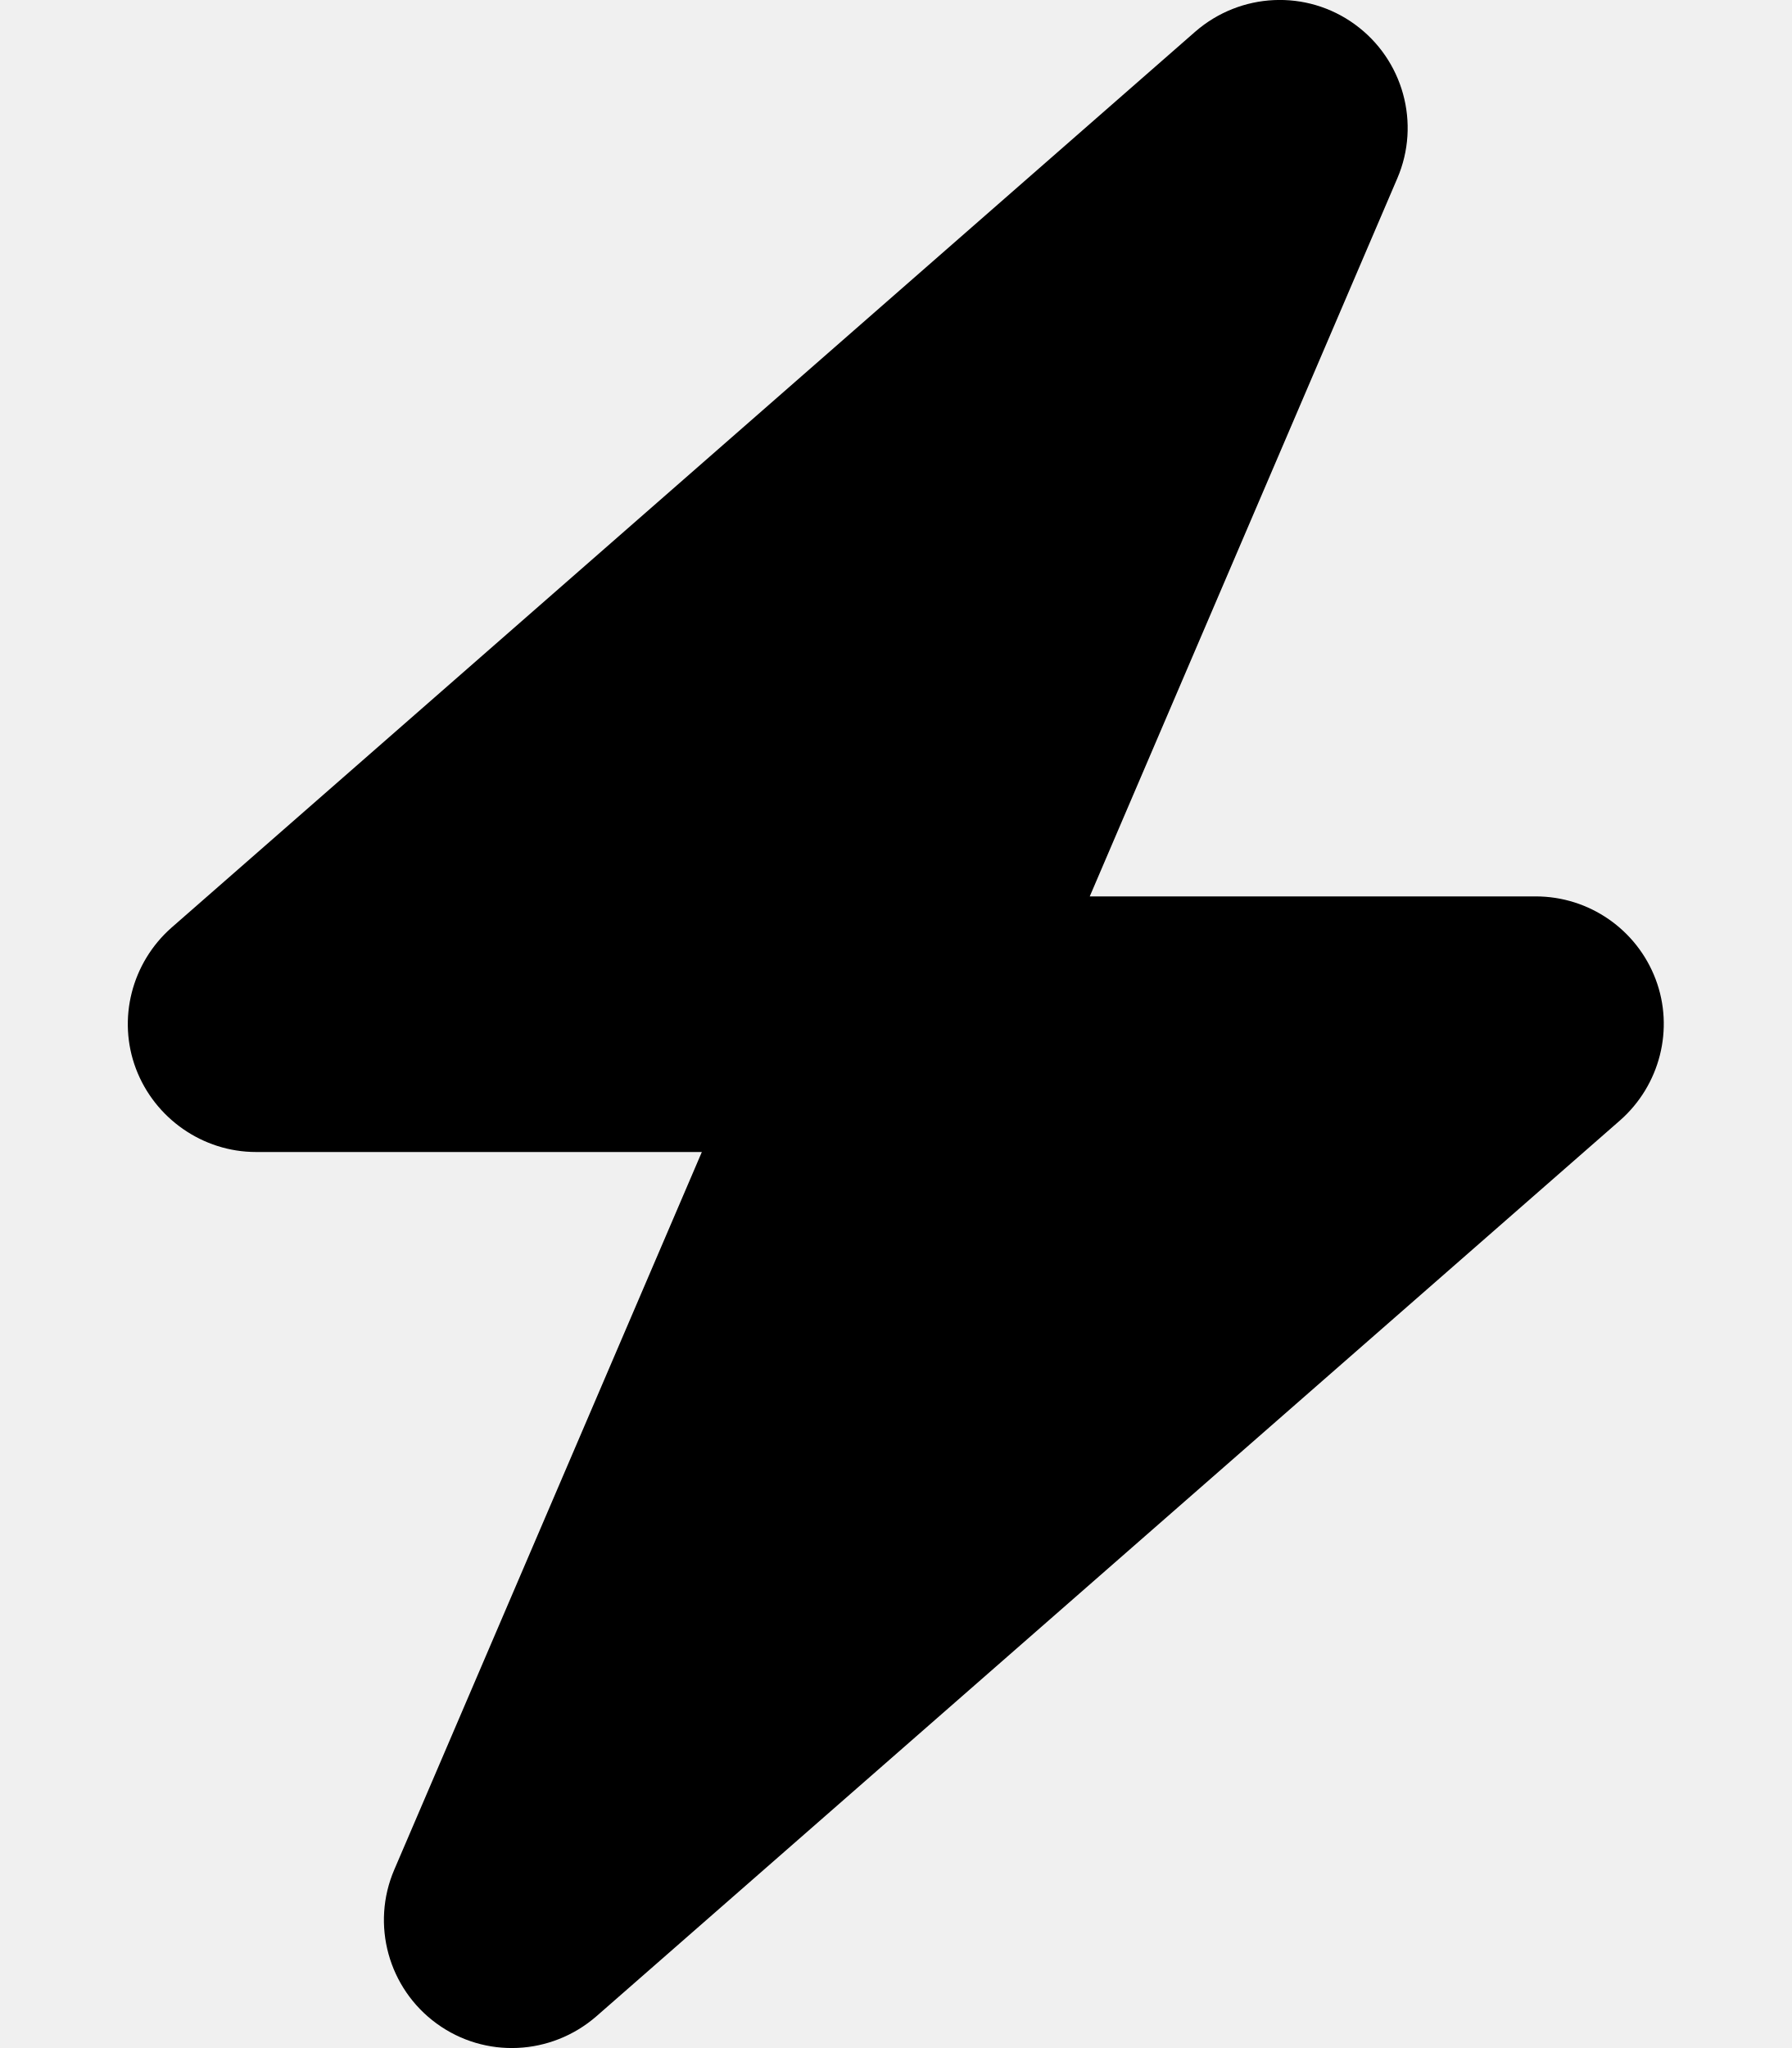
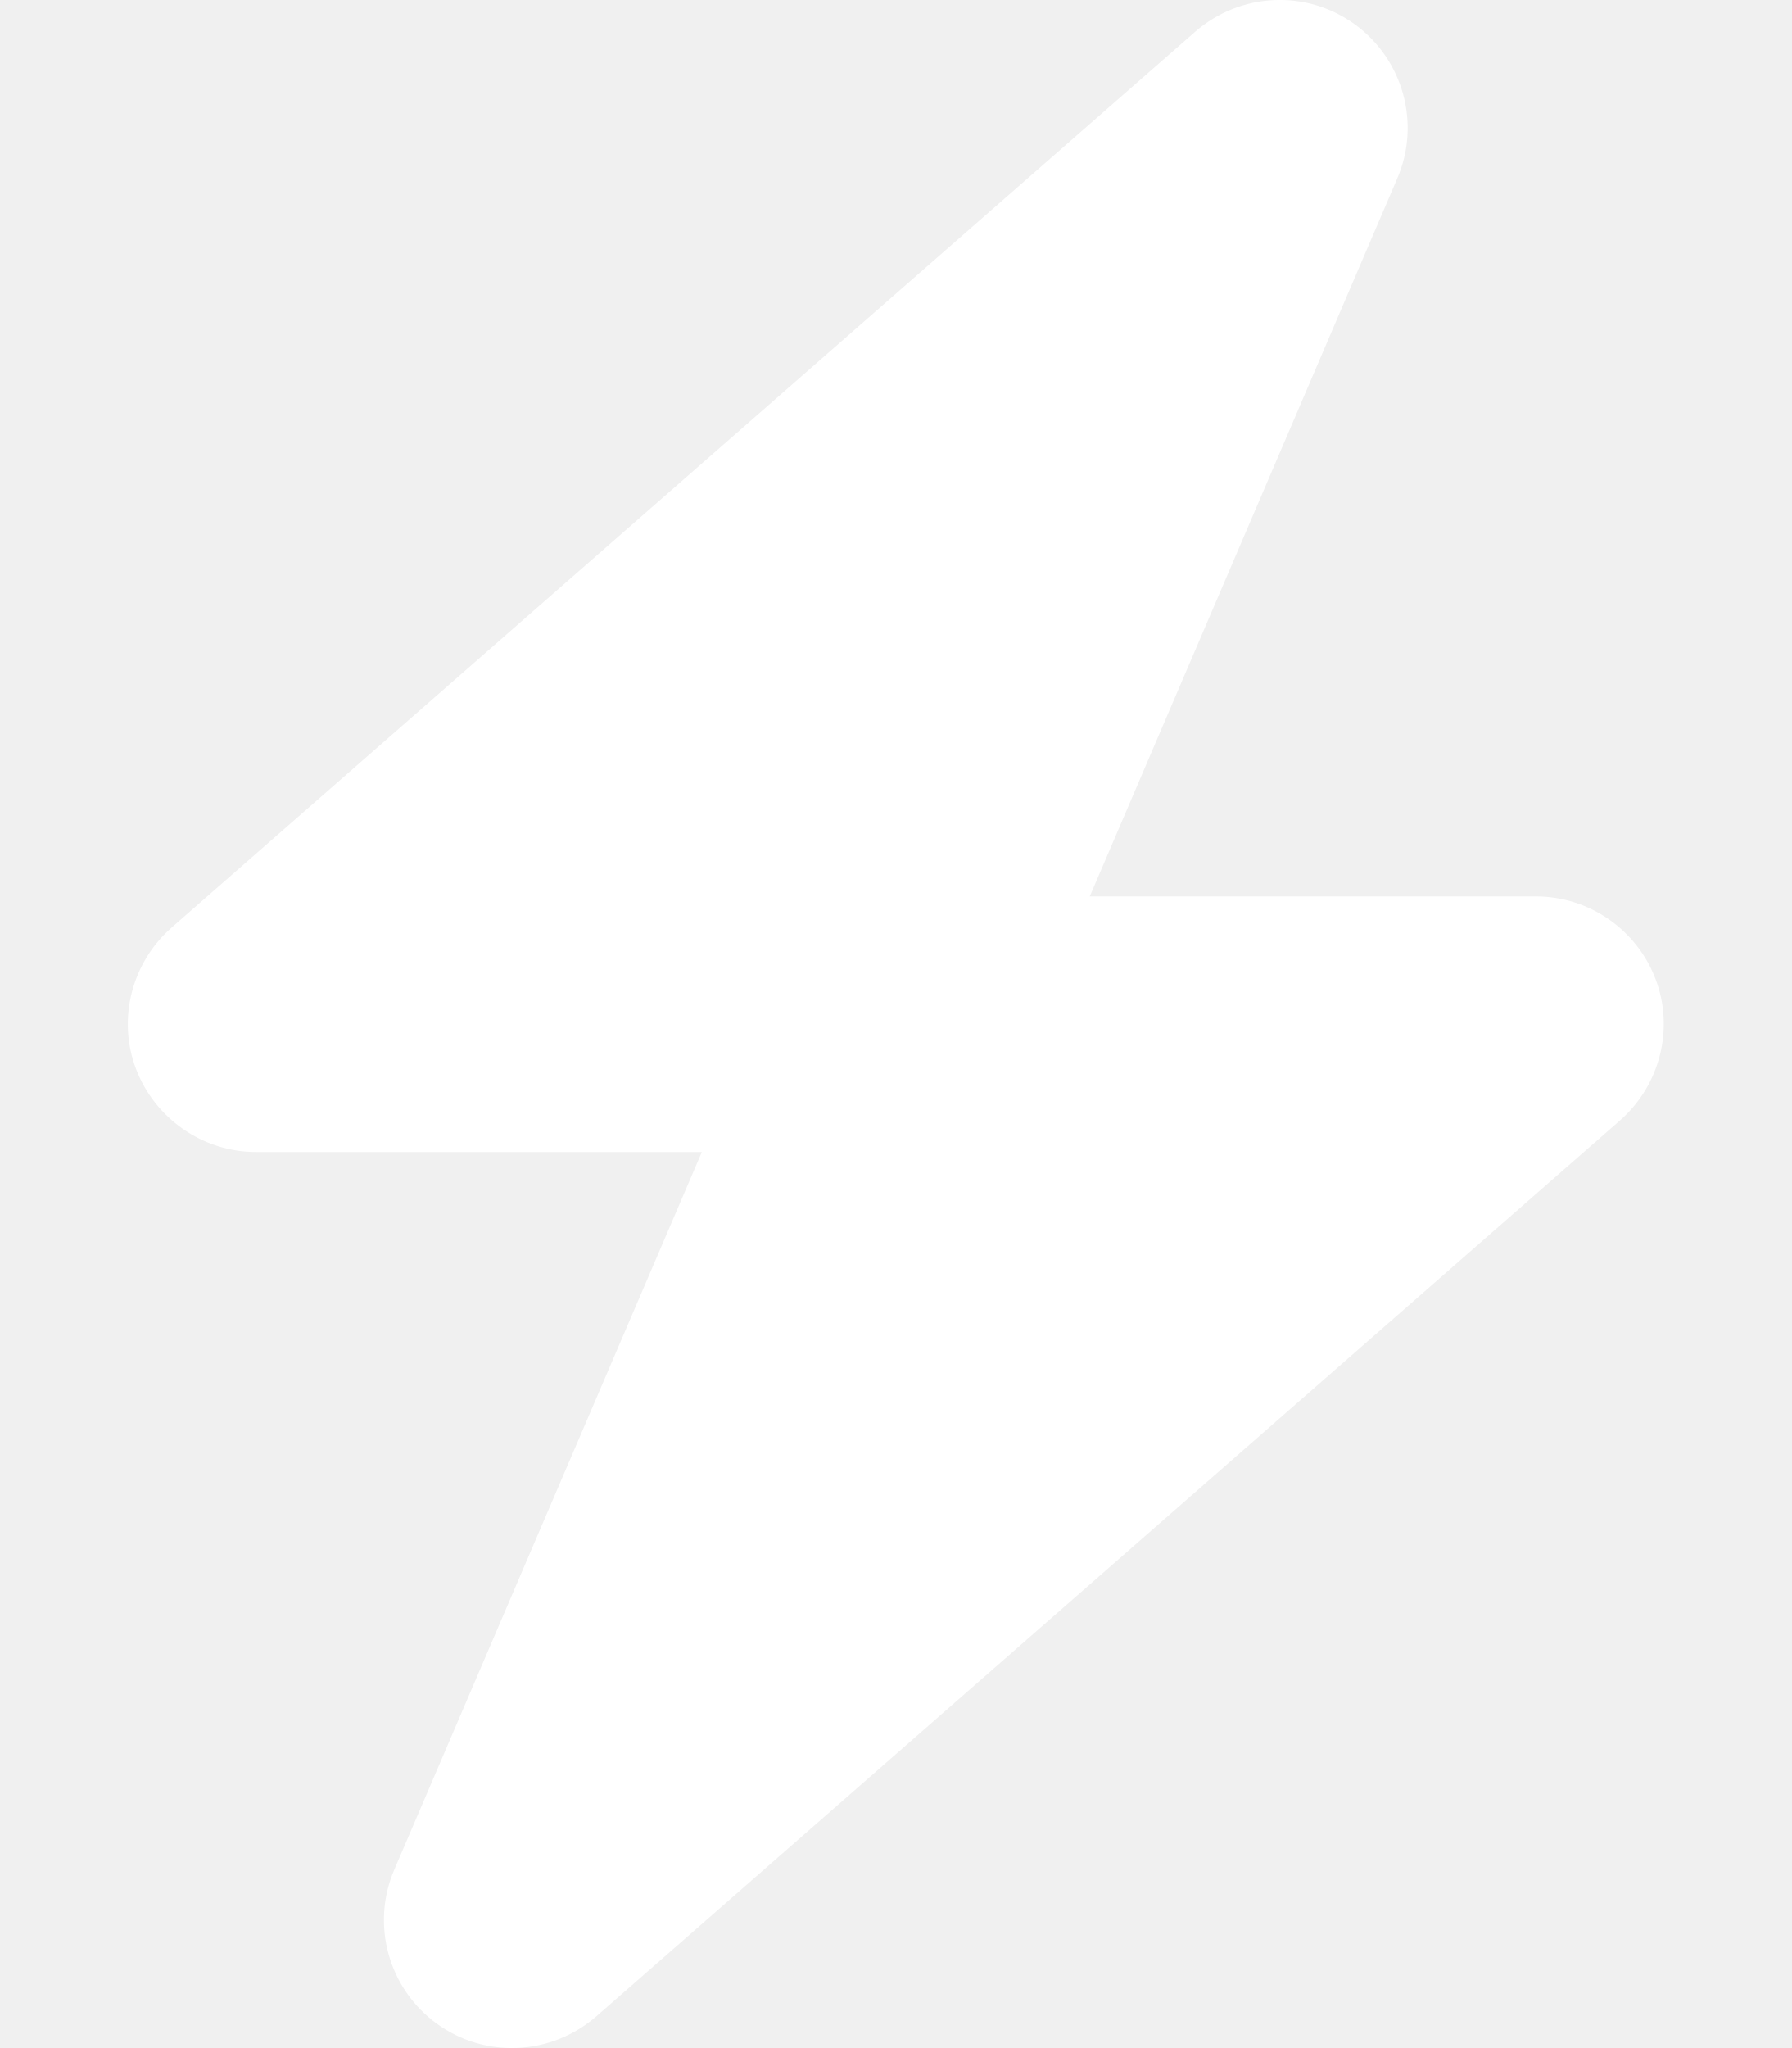
<svg xmlns="http://www.w3.org/2000/svg" viewBox="0 0 448 512">
-   <path d="M349.4 44.6c5.9-13.7 1.5-29.7-10.6-38.5s-28.6-8-39.9 1.8l-256 224c-10 8.8-13.6 22.9-8.9 35.3S50.7 288 64 288l111.5 0L98.6 467.4c-5.9 13.7-1.5 29.7 10.6 38.5s28.6 8 39.9-1.8l256-224c10-8.8 13.6-22.9 8.9-35.3s-16.6-20.7-30-20.7l-111.5 0L349.4 44.6z" />
+   <path d="M349.4 44.6c5.9-13.7 1.5-29.7-10.6-38.5s-28.6-8-39.9 1.8l-256 224c-10 8.8-13.6 22.9-8.9 35.3S50.7 288 64 288l111.5 0L98.6 467.4c-5.9 13.7-1.5 29.7 10.6 38.5s28.6 8 39.9-1.8l256-224c10-8.8 13.6-22.9 8.9-35.3s-16.6-20.7-30-20.7l-111.5 0L349.4 44.6z" fill="white" />
</svg>
